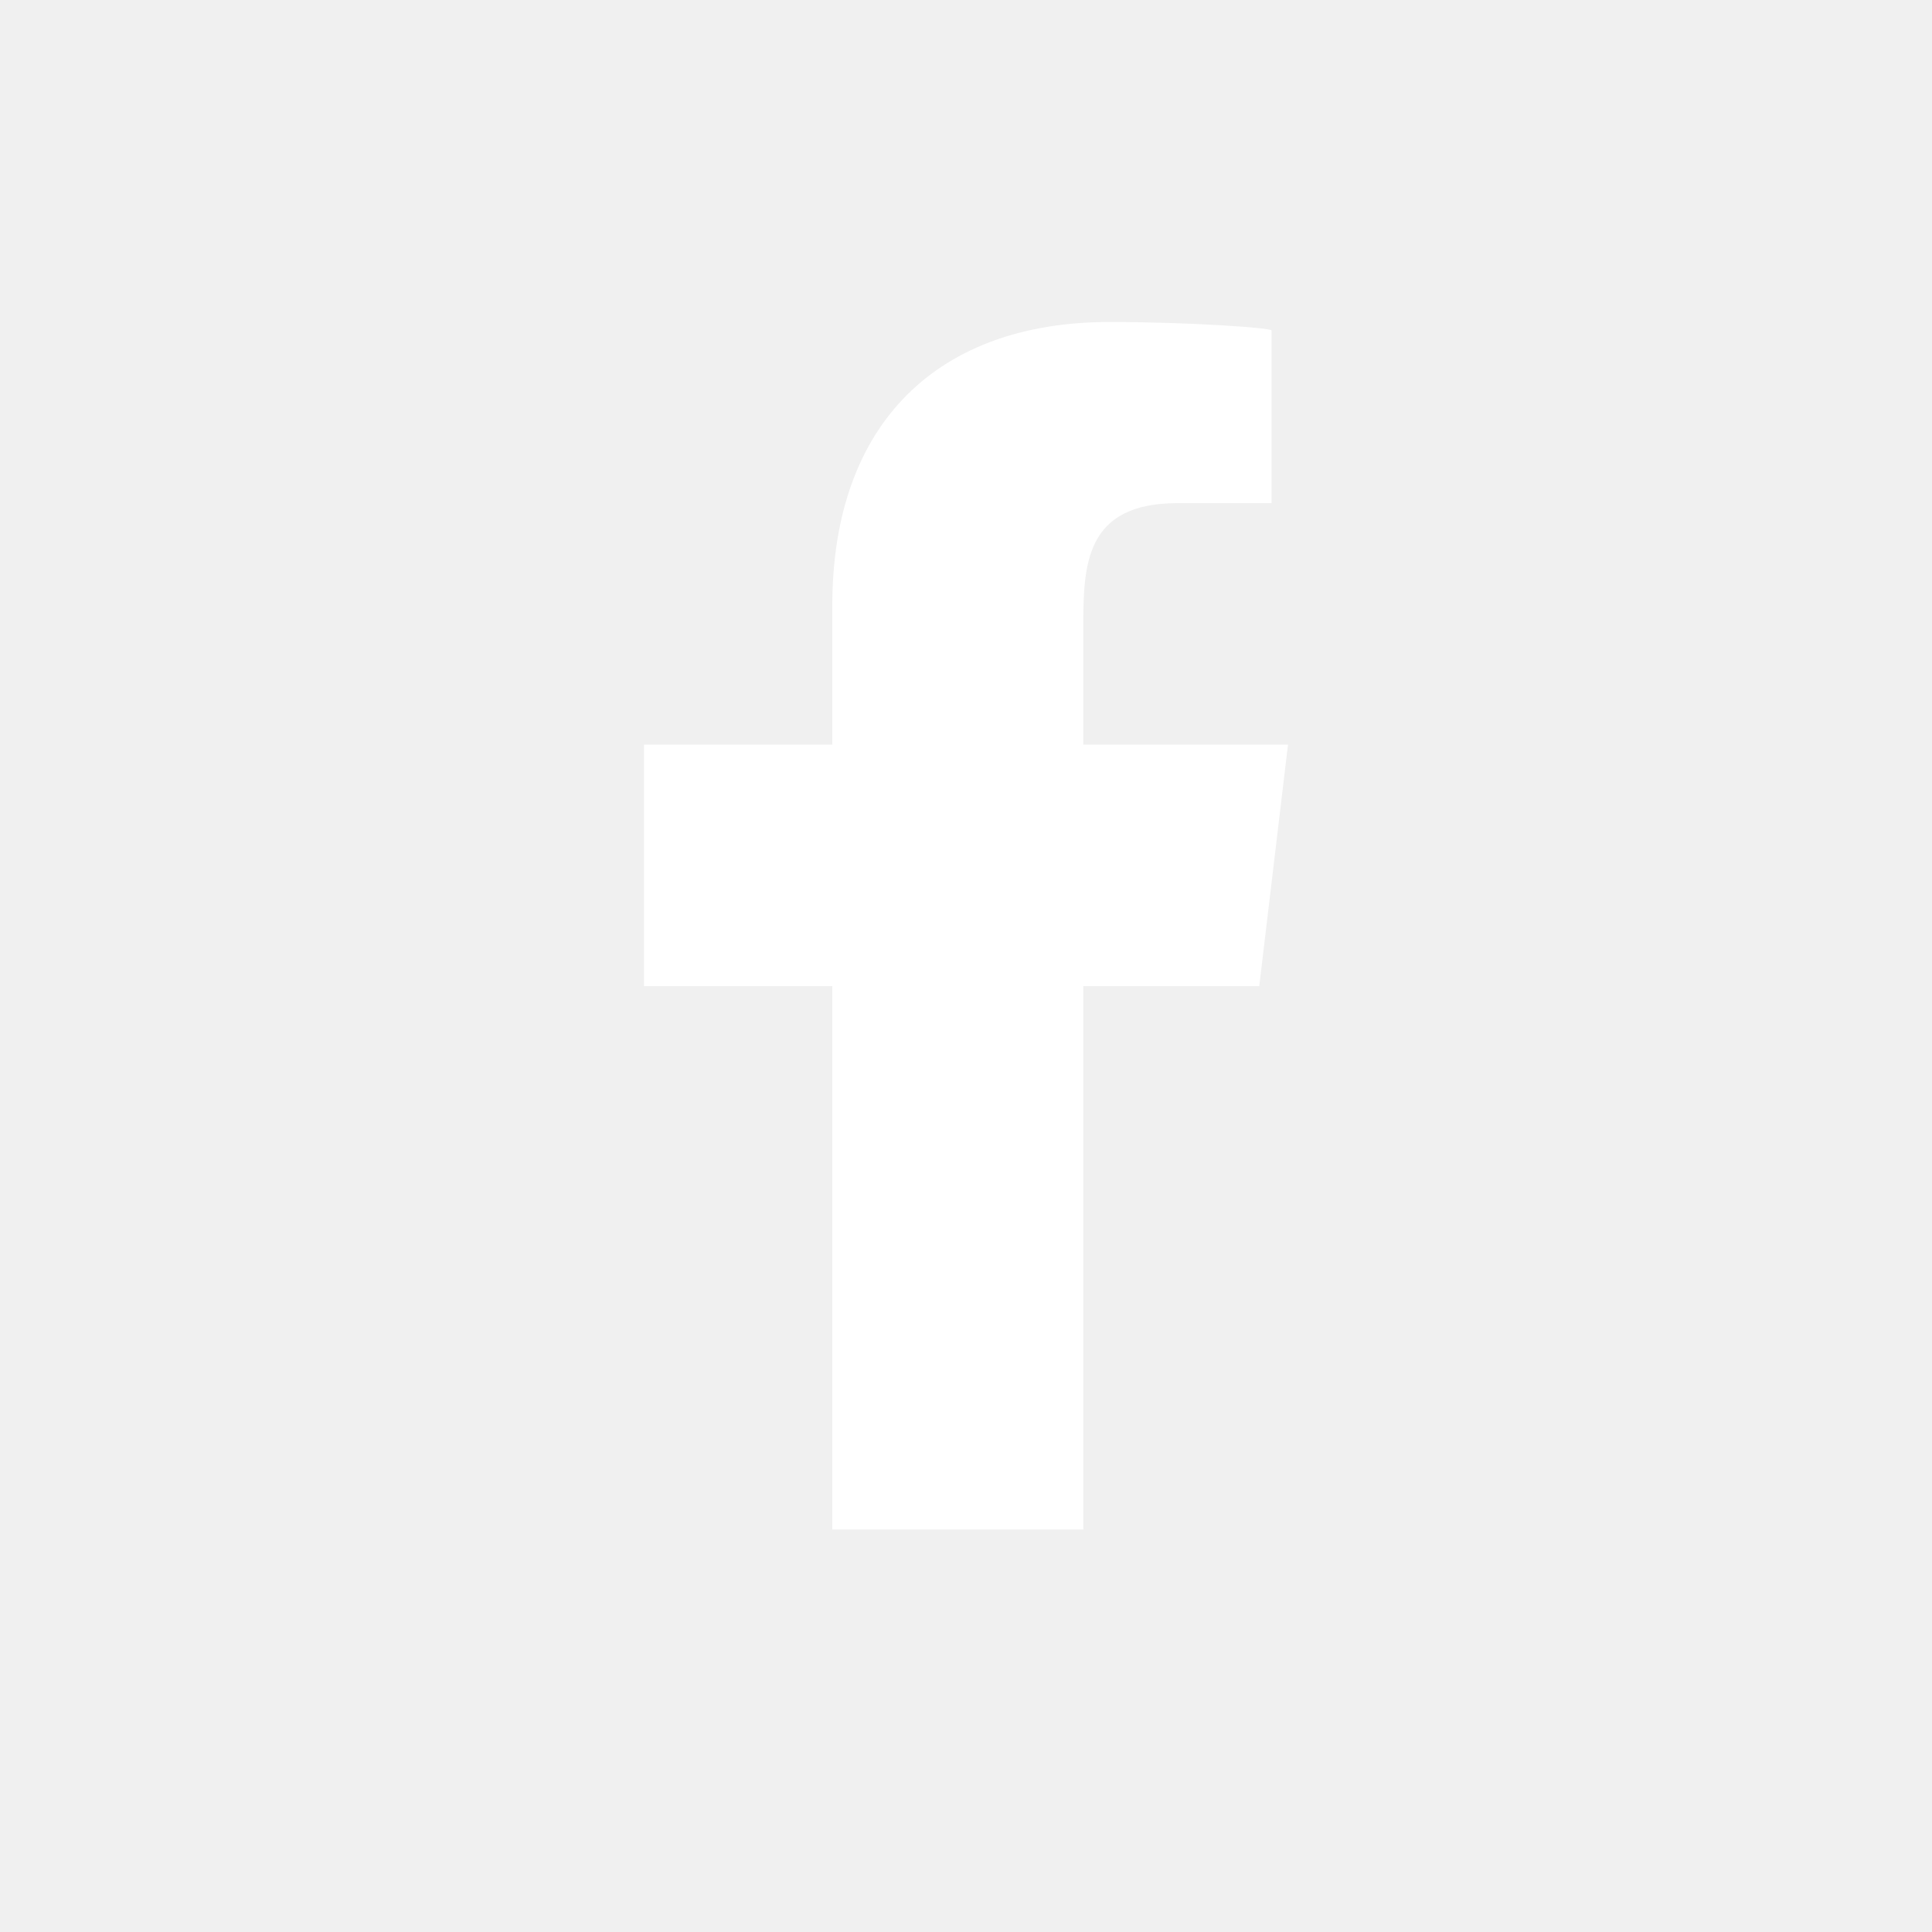
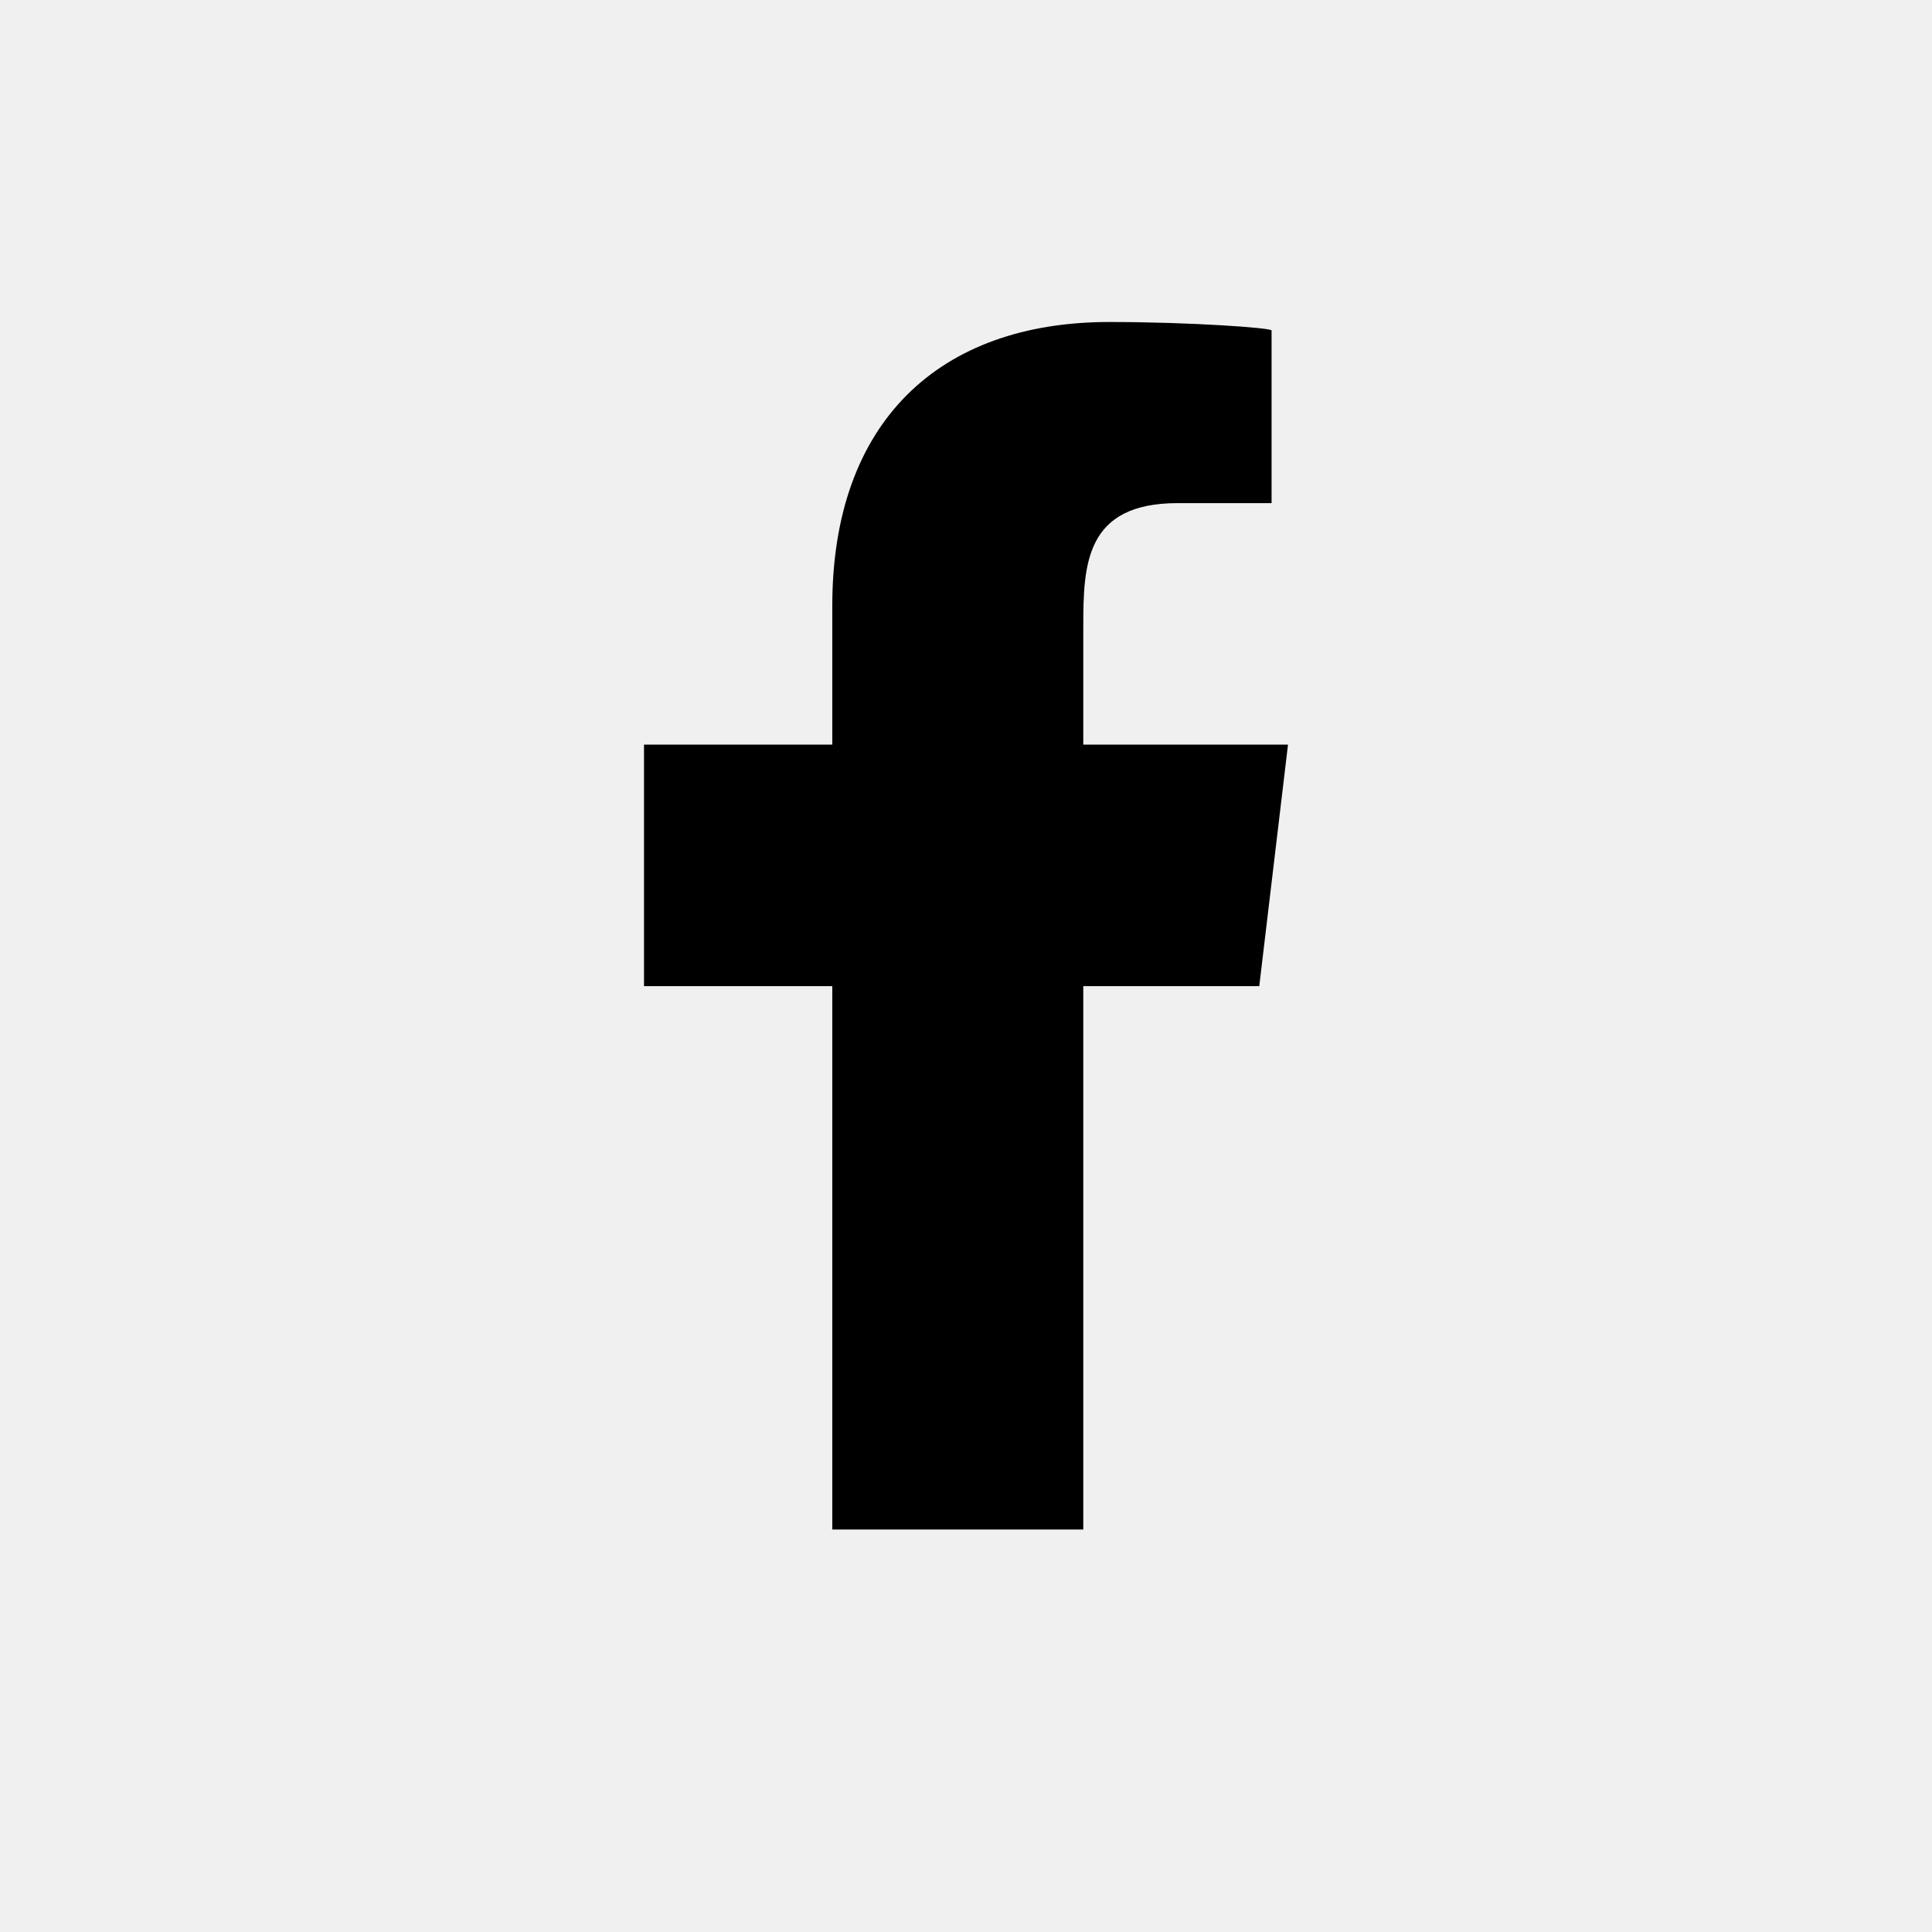
- <svg xmlns="http://www.w3.org/2000/svg" width="24" height="24" viewBox="0 0 24 24" fill="none">
-   <path fill-rule="evenodd" clip-rule="evenodd" d="M13.457 19V12.25H15.643L16 9.25H13.457V7.789C13.457 7.016 13.478 6.25 14.63 6.25H15.796V4.105C15.796 4.073 14.794 4 13.78 4C11.664 4 10.339 5.243 10.339 7.525V9.25H8V12.25H10.339V19H13.457Z" fill="white" />
+ <svg xmlns="http://www.w3.org/2000/svg" viewBox="0 0 24 24">
+   <path fill-rule="evenodd" clip-rule="evenodd" d="M13.457 19V12.25H15.643L16 9.25H13.457V7.789C13.457 7.016 13.478 6.25 14.63 6.25H15.796V4.105C15.796 4.073 14.794 4 13.78 4C11.664 4 10.339 5.243 10.339 7.525V9.25H8V12.25H10.339V19H13.457Z" />
</svg>
